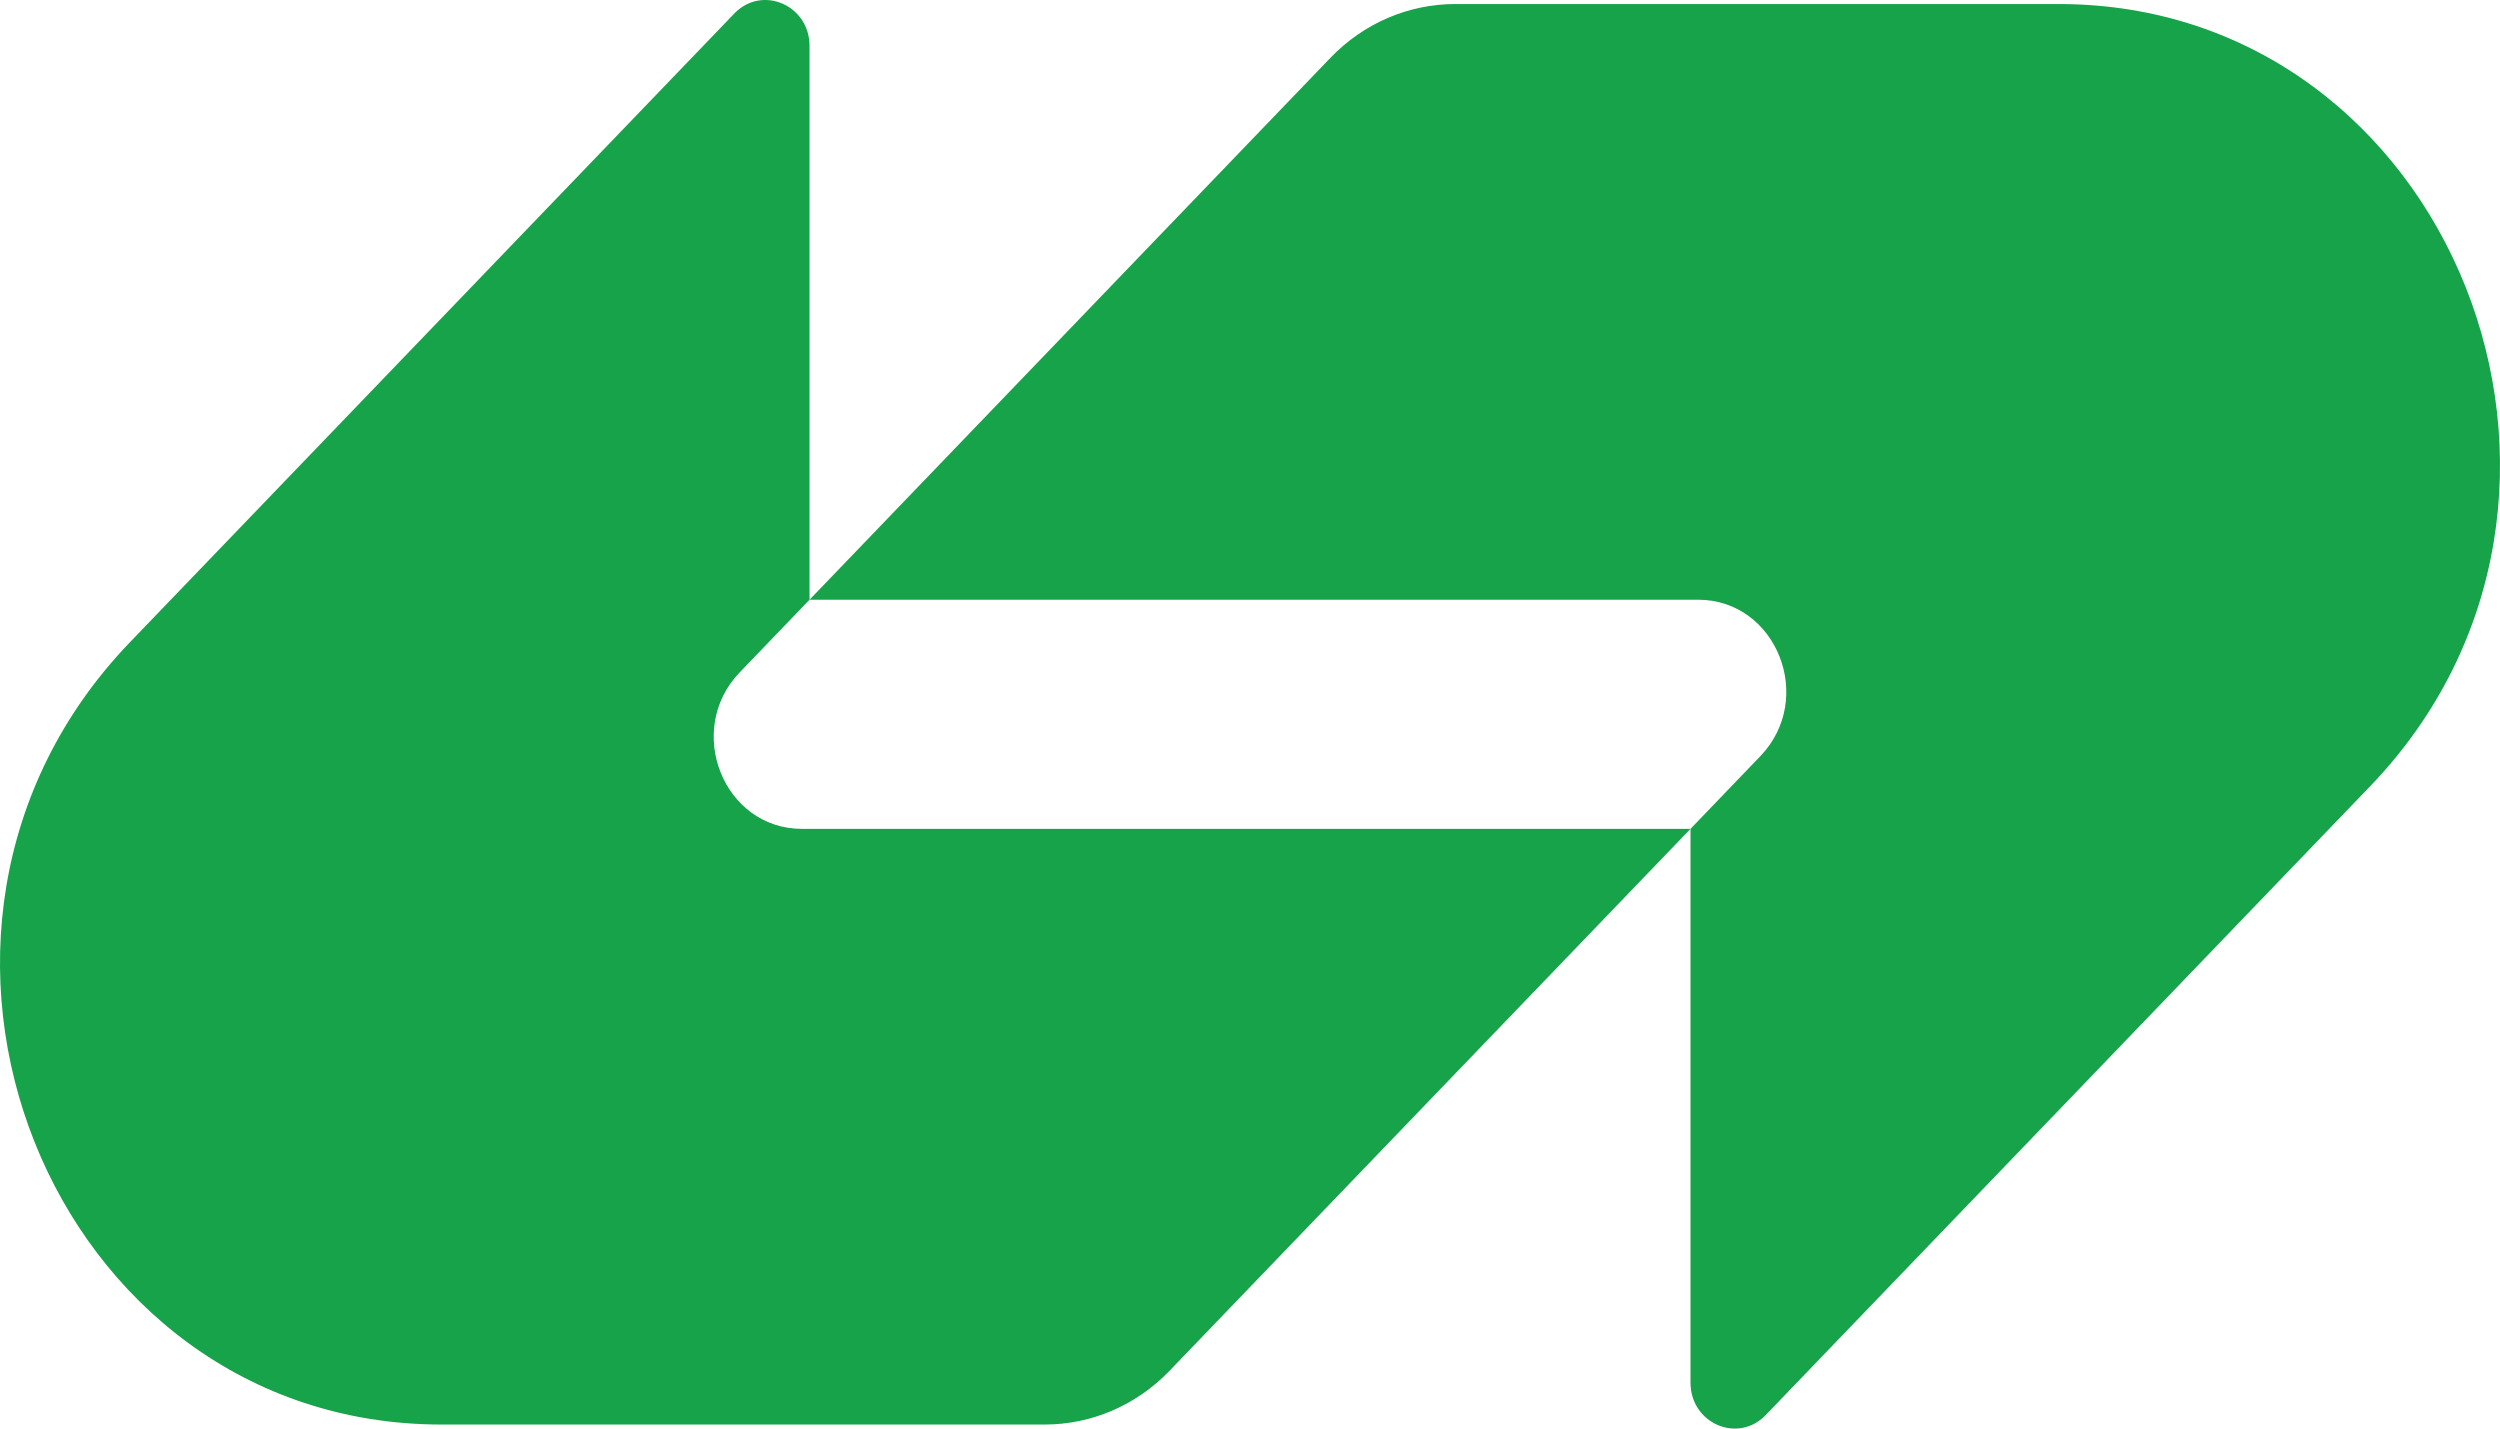
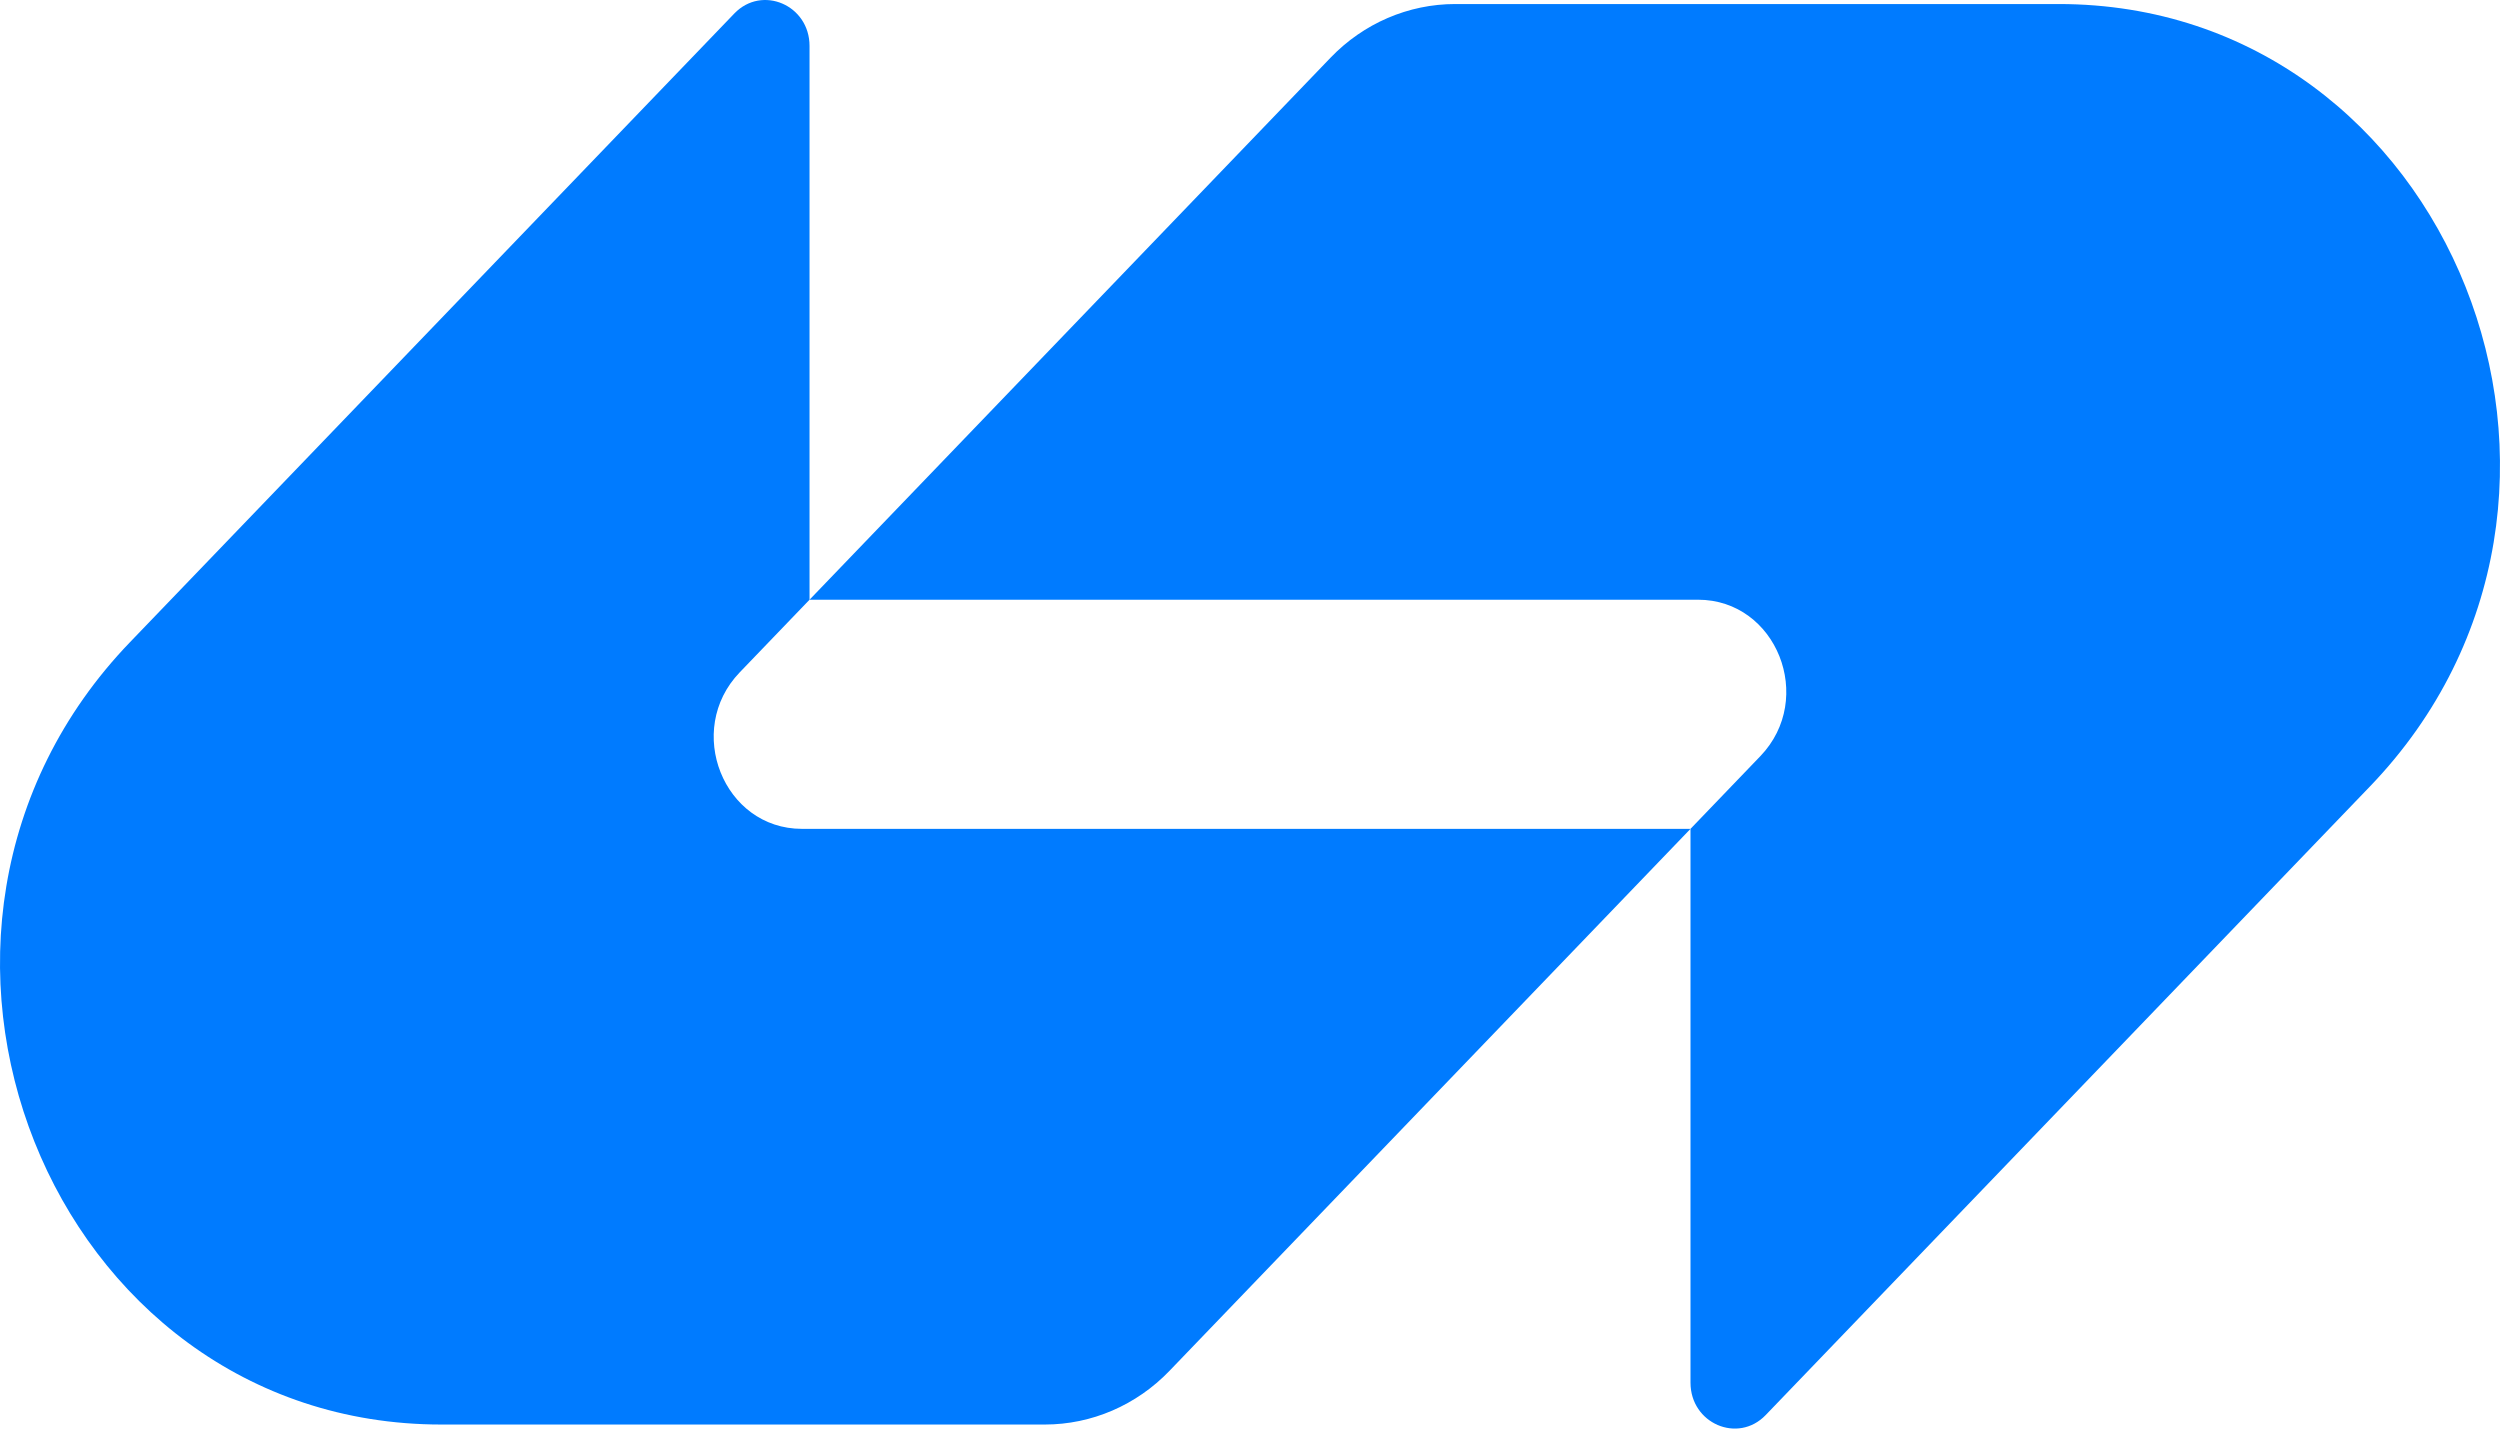
<svg xmlns="http://www.w3.org/2000/svg" width="70" height="40" viewBox="0 0 70 40" fill="none">
-   <path d="M37.255 1.616C38.18 0.653 39.437 0.113 40.745 0.113C46.632 0.113 52.179 0.113 57.642 0.113C68.63 0.113 74.132 13.933 66.363 22.016L49.439 39.622C48.662 40.43 47.334 39.858 47.334 38.714V23.208L49.289 21.173C50.843 19.556 49.743 16.792 47.545 16.792H22.667L37.255 1.616Z" fill="#16A34A" />
-   <path d="M32.745 38.384C31.82 39.347 30.563 39.887 29.255 39.887C23.368 39.887 17.821 39.887 12.358 39.887C1.37 39.887 -4.132 26.067 3.637 17.984L20.561 0.378C21.338 -0.43 22.667 0.143 22.667 1.286L22.667 16.792L20.711 18.827C19.157 20.444 20.257 23.208 22.455 23.208L47.334 23.208L32.745 38.384Z" fill="#16A34A" />
+   <path d="M37.255 1.616C38.18 0.653 39.437 0.113 40.745 0.113C46.632 0.113 52.179 0.113 57.642 0.113C68.63 0.113 74.132 13.933 66.363 22.016L49.439 39.622C48.662 40.43 47.334 39.858 47.334 38.714V23.208L49.289 21.173C50.843 19.556 49.743 16.792 47.545 16.792H22.667L37.255 1.616Z" fill="#007BFF" />
+   <path d="M32.745 38.384C31.82 39.347 30.563 39.887 29.255 39.887C23.368 39.887 17.821 39.887 12.358 39.887C1.37 39.887 -4.132 26.067 3.637 17.984L20.561 0.378C21.338 -0.43 22.667 0.143 22.667 1.286L22.667 16.792L20.711 18.827C19.157 20.444 20.257 23.208 22.455 23.208L47.334 23.208L32.745 38.384Z" fill="#007BFF" />
</svg>
